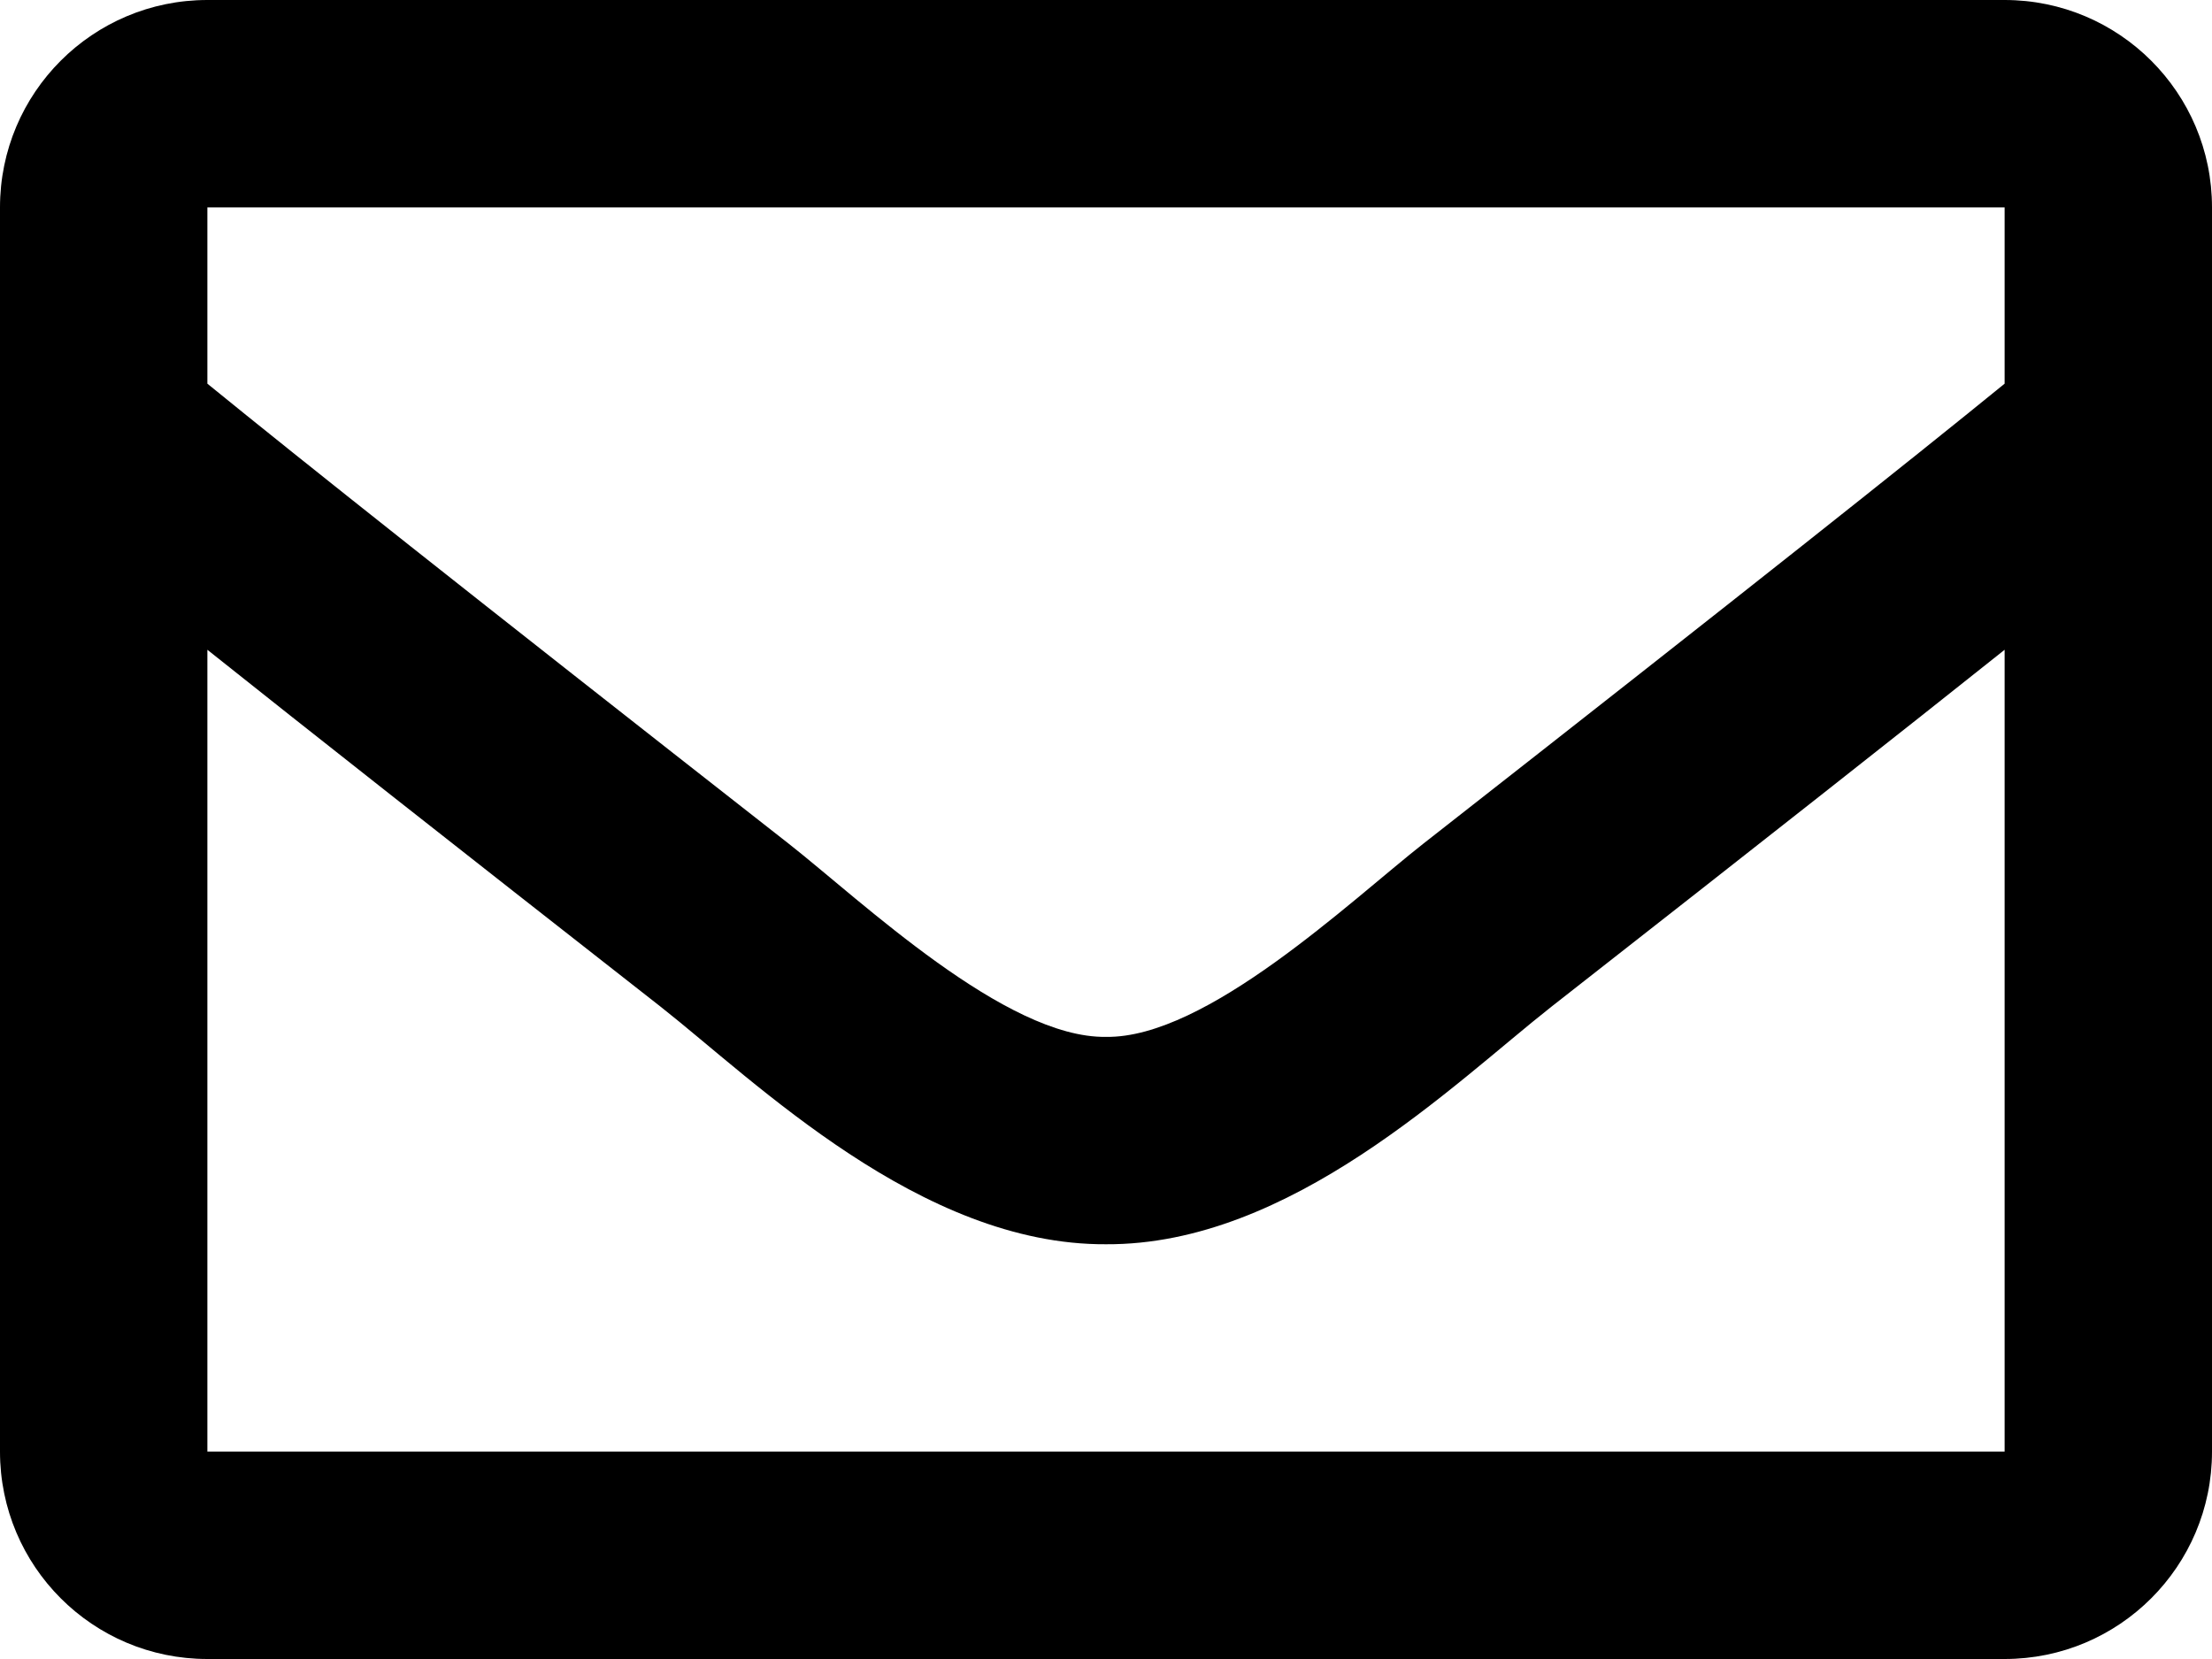
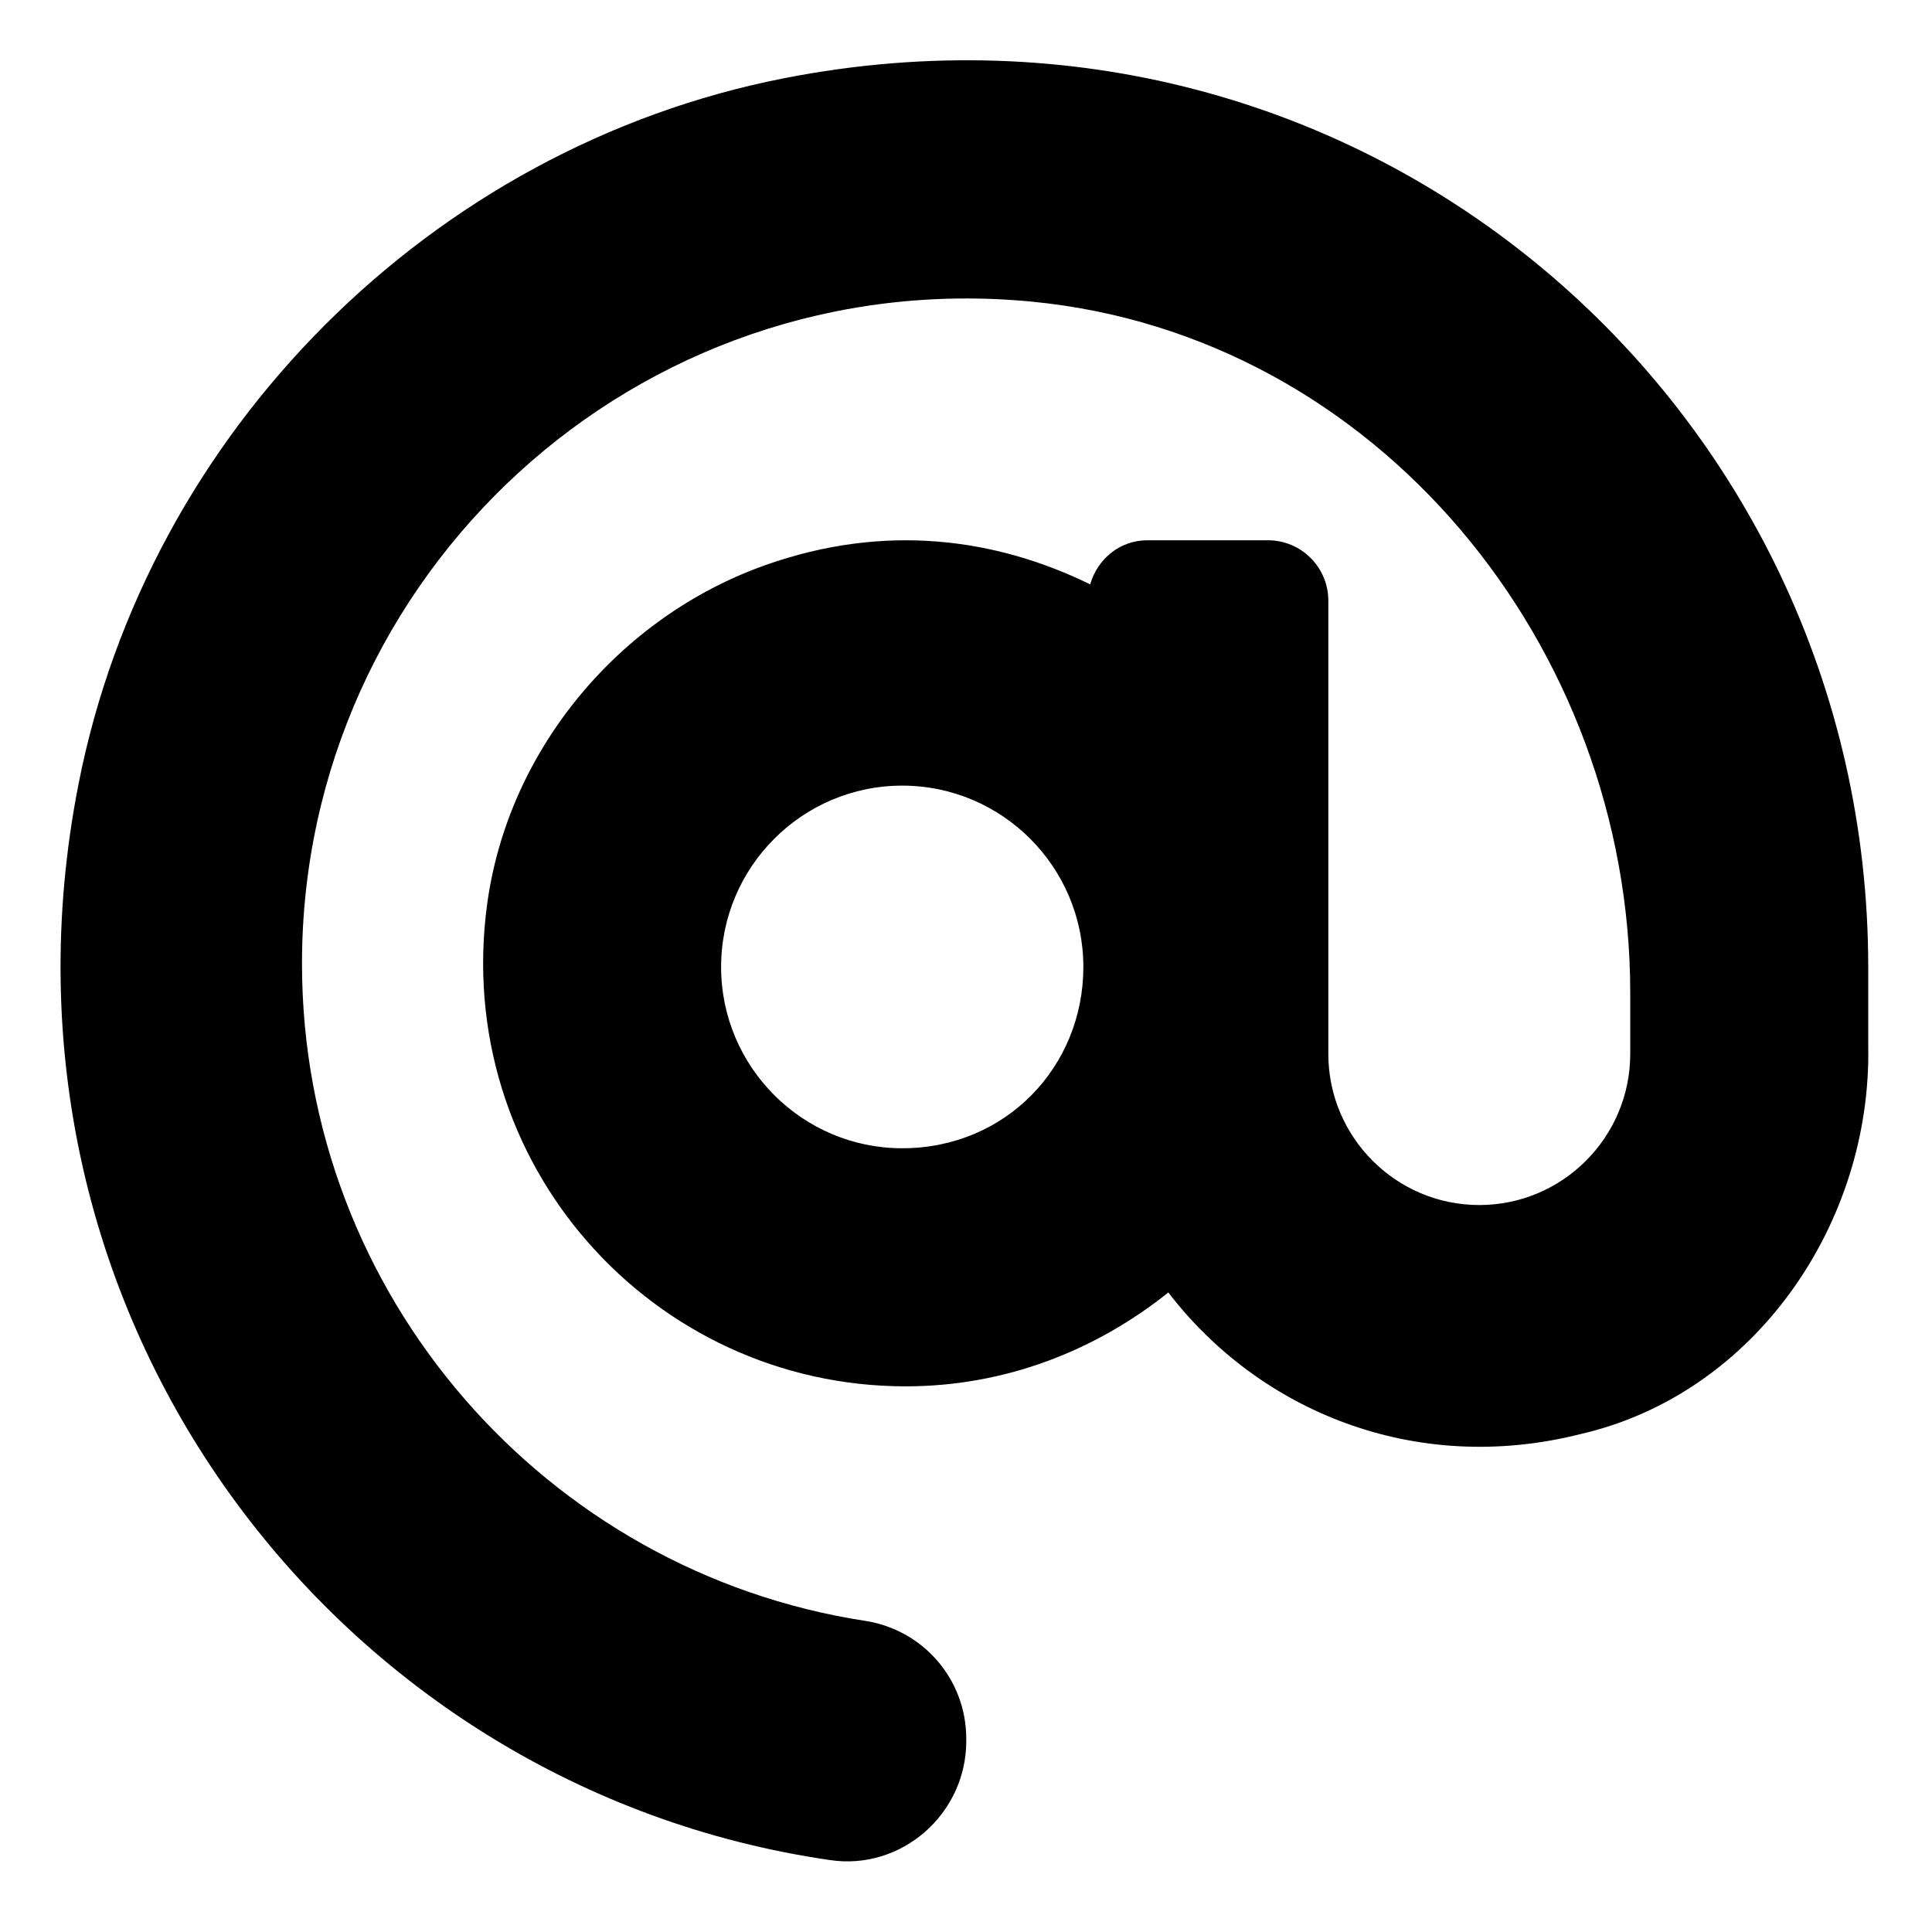
- <svg xmlns="http://www.w3.org/2000/svg" width="20" height="15" viewBox="0 0 20 15" fill="none">
-   <path d="M18.125 0H1.875C0.839 0 0 0.839 0 1.875V13.125C0 14.161 0.839 15 1.875 15H18.125C19.16 15 20 14.161 20 13.125V1.875C20 0.839 19.16 0 18.125 0ZM18.125 1.875V3.469C17.249 4.182 15.853 5.291 12.868 7.629C12.21 8.146 10.907 9.389 10 9.375C9.093 9.389 7.79 8.146 7.132 7.629C4.148 5.292 2.751 4.182 1.875 3.469V1.875H18.125ZM1.875 13.125V5.875C2.77 6.588 4.039 7.588 5.974 9.103C6.828 9.775 8.323 11.259 10 11.25C11.669 11.259 13.145 9.797 14.025 9.104C15.96 7.589 17.23 6.588 18.125 5.875V13.125H1.875Z" fill="black" />
+ <svg xmlns="http://www.w3.org/2000/svg" viewBox="0 0 512 512">
+   <path d="M207.8 20.73c-93.45 18.32-168.7 93.66-187 187.1c-27.64 140.9 68.65 266.2 199.1 285.1c19.01 2.888 36.17-12.26 36.17-31.49l0-.663c0-15.74-11.44-28.88-26.84-31.24c-84.35-12.98-149.2-86.13-149.2-174.2c0-102.9 88.61-185.5 193.4-175.4c91.54 8.869 158.6 91.25 158.6 183.2l0 16.16c0 22.09-17.94 40.05-40 40.05s-40.01-17.96-40.01-40.05v-120.1c0-8.847-7.161-16.02-16.01-16.02l-31.98 .004c-7.299 0-13.2 4.992-15.12 11.68c-24.85-12.15-54.24-16.38-86.06-5.106c-38.75 13.73-68.12 48.91-73.72 89.64c-9.483 69.01 43.81 128 110.9 128c26.44 0 50.43-9.544 69.59-24.88c24 31.3 65.23 48.69 109.4 37.49C465.2 369.3 496 324.1 495.1 277.2V256.3C495.1 107.1 361.2-9.332 207.8 20.73zM239.1 304.3c-26.47 0-48-21.56-48-48.05s21.53-48.05 48-48.05s48 21.56 48 48.05S266.5 304.3 239.1 304.3z" />
</svg>
